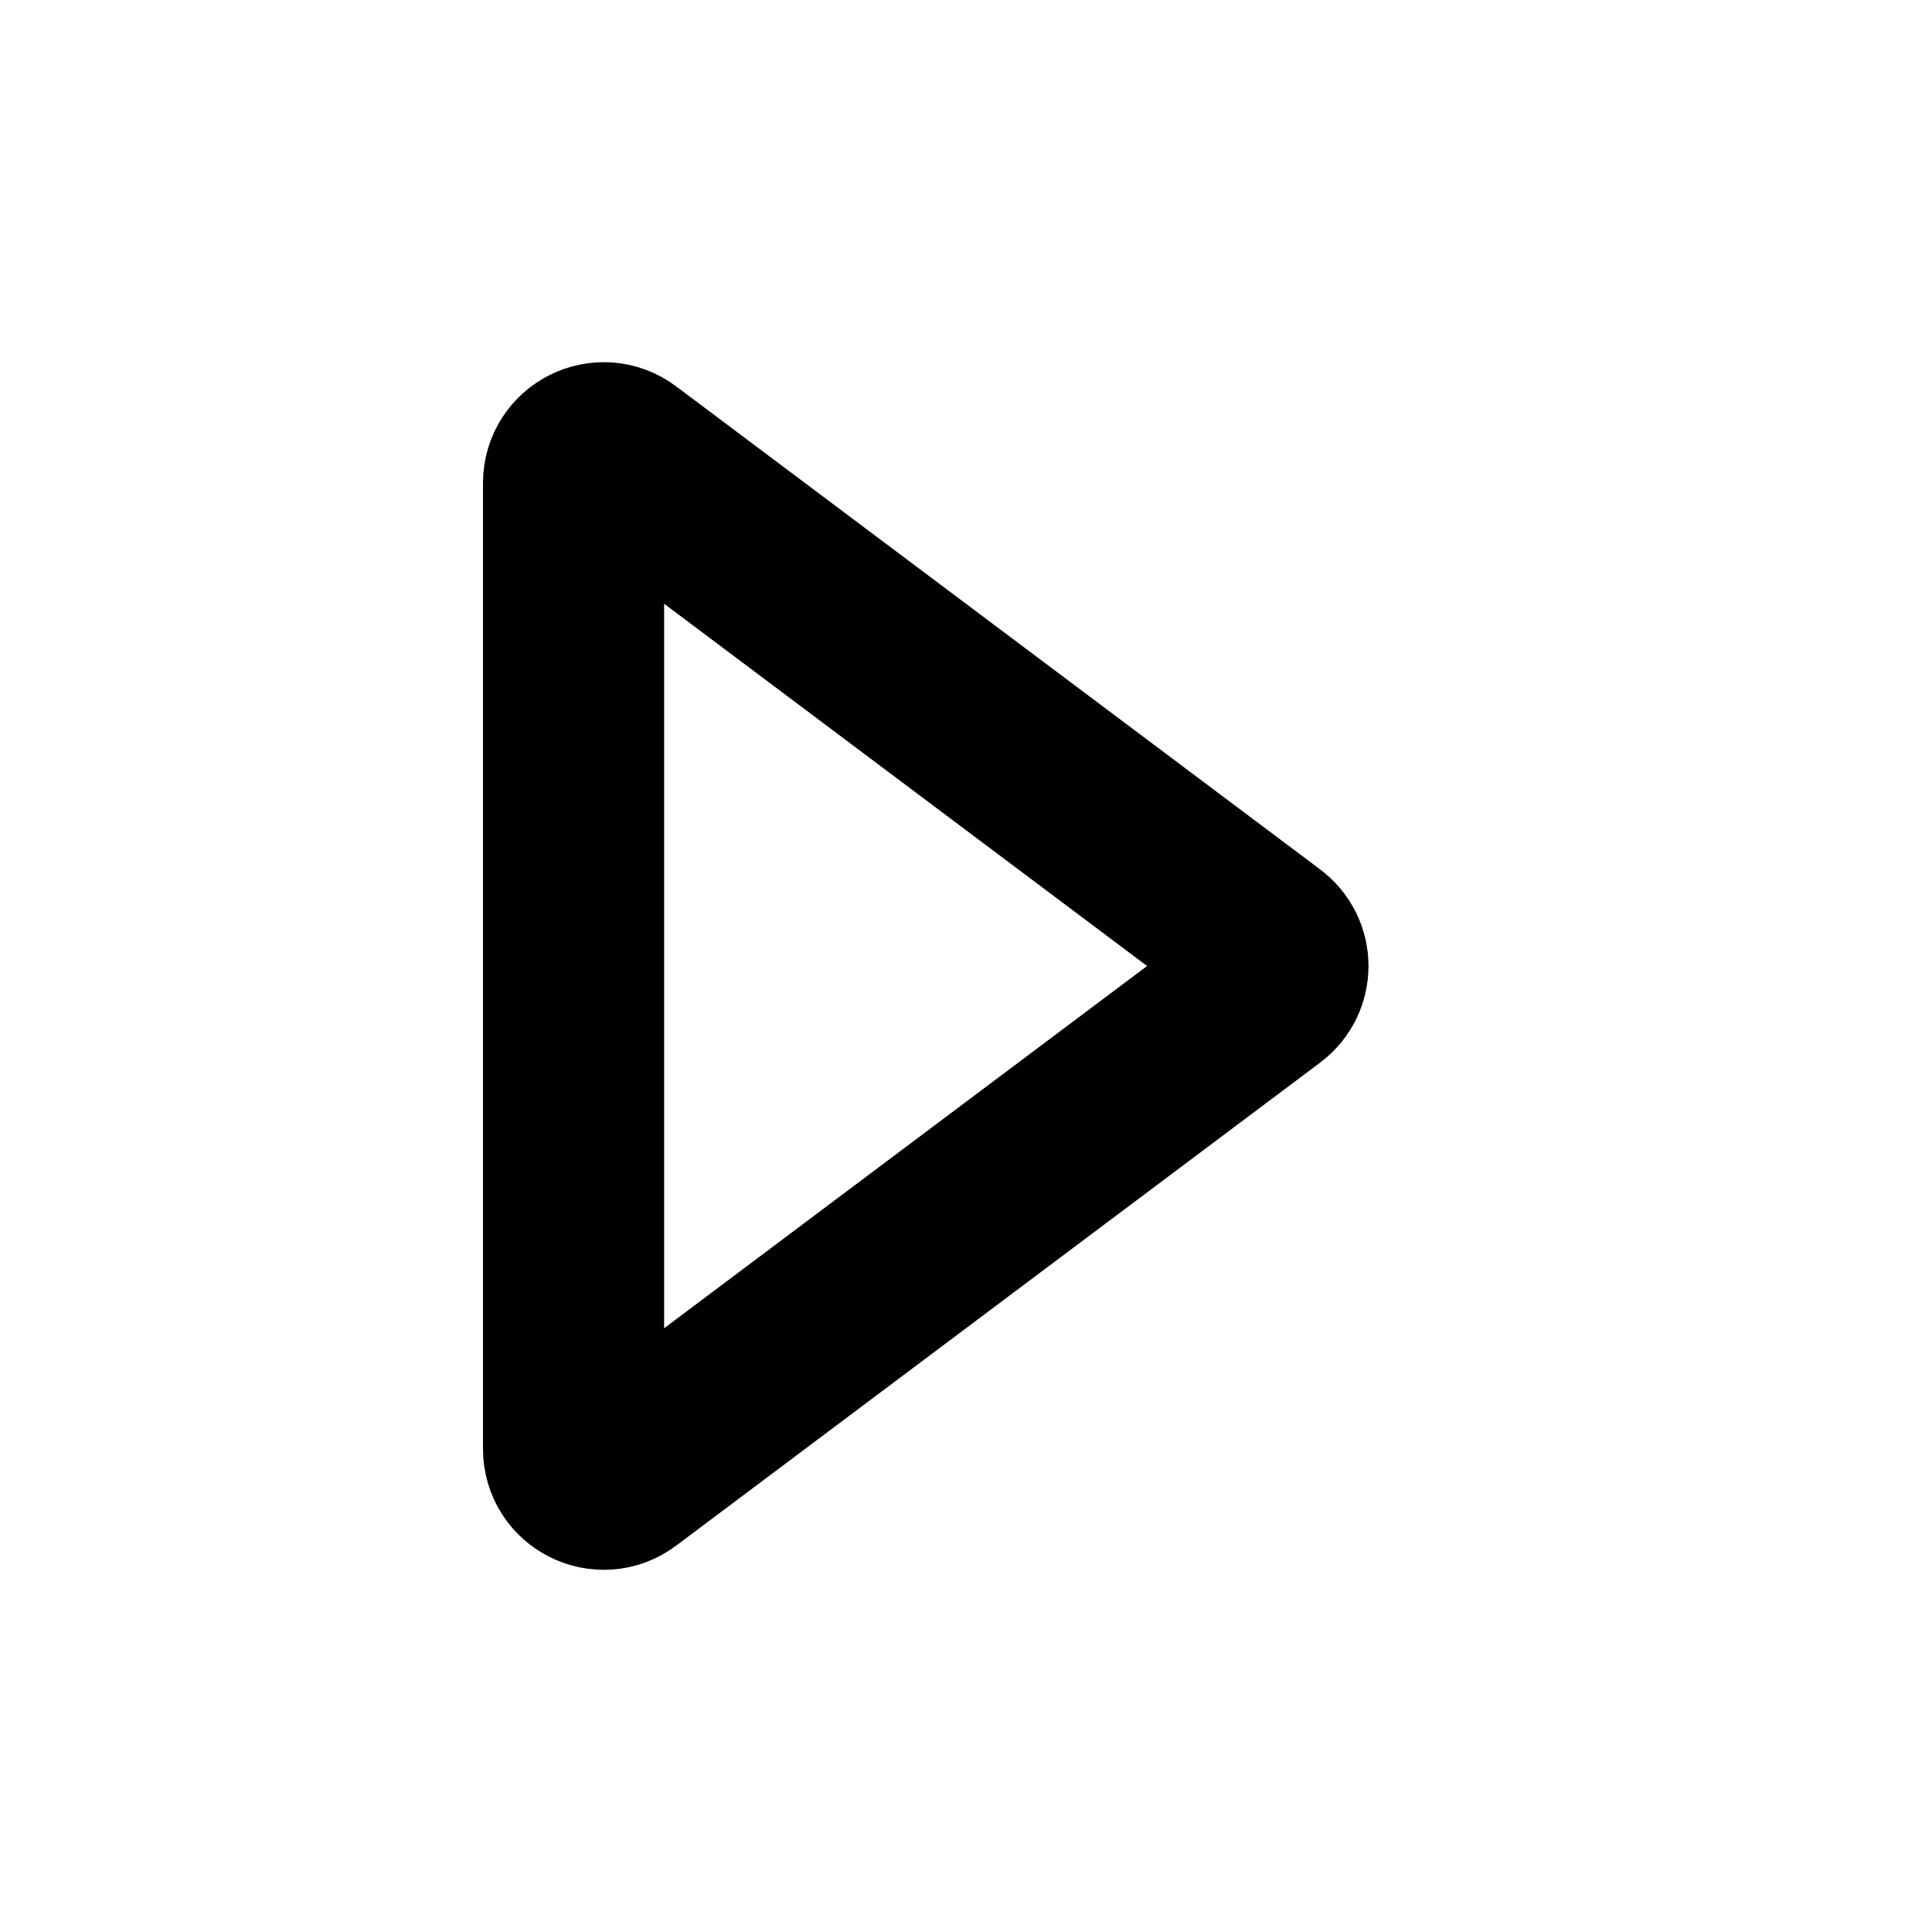
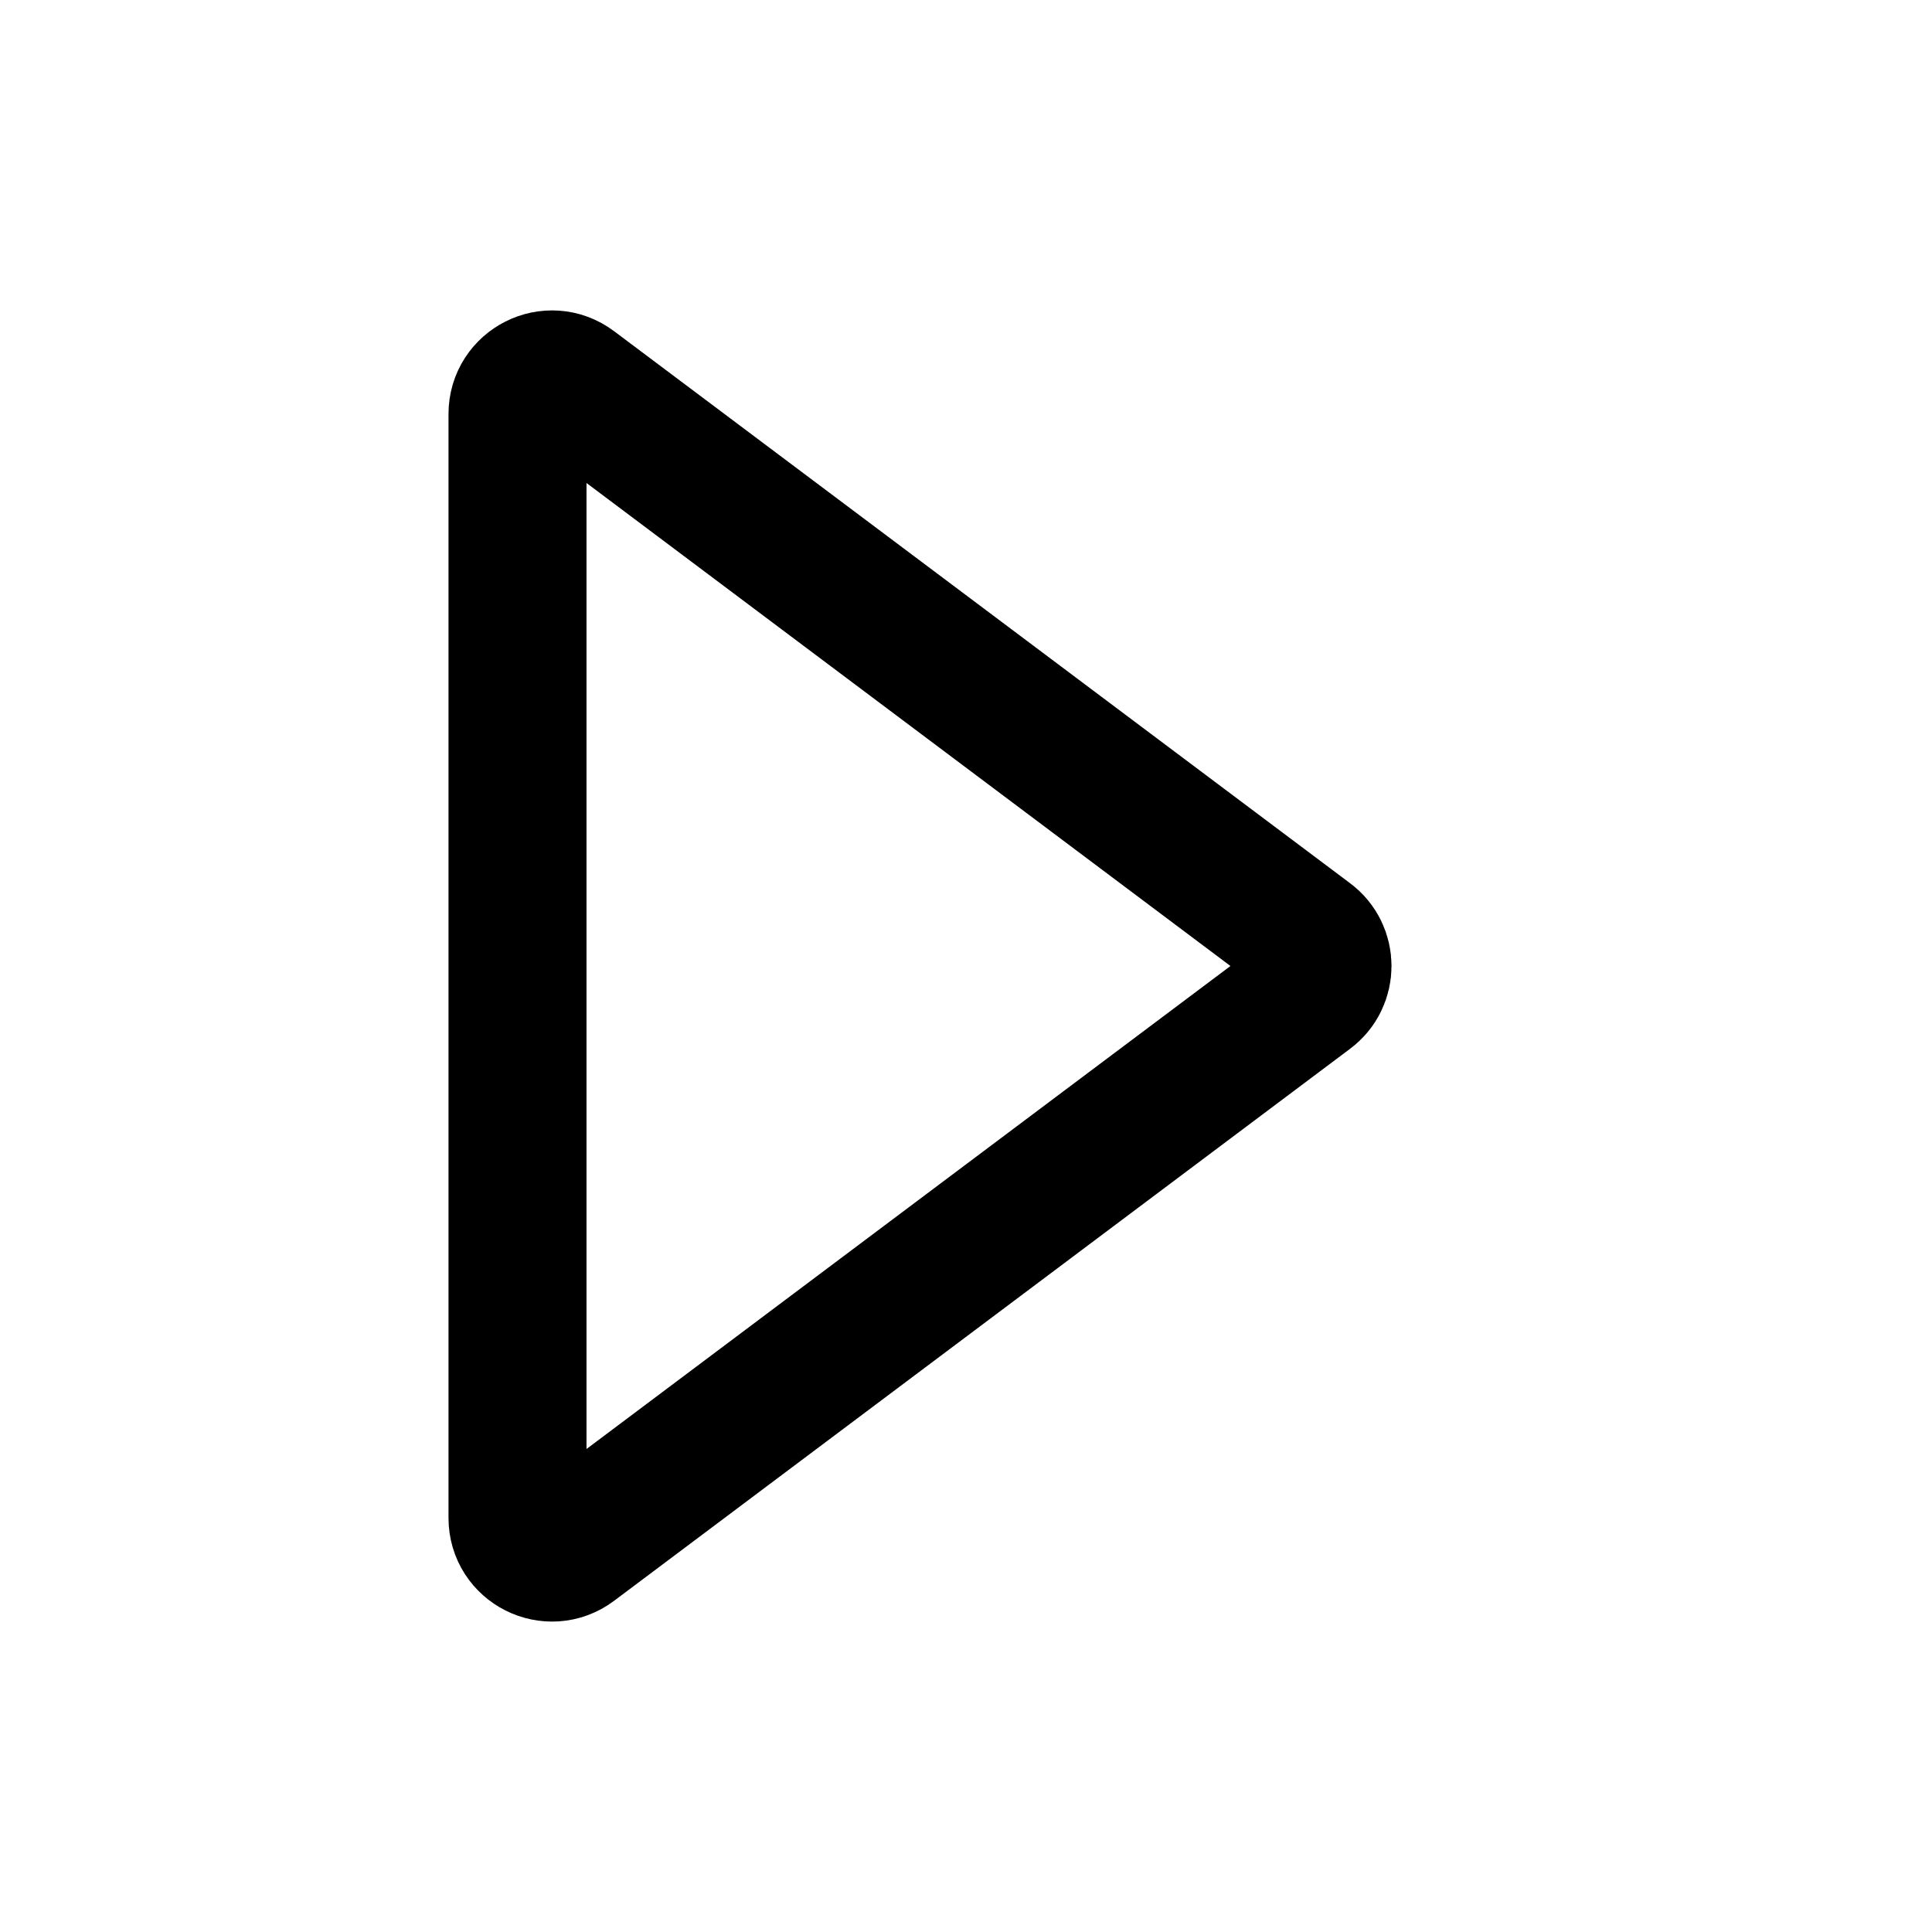
- <svg xmlns="http://www.w3.org/2000/svg" width="16" height="16" viewBox="0 0 16 16" fill="none">
-   <path d="M5.15 12.2C4.985 12.324 4.75 12.206 4.75 12L4.75 4C4.75 3.794 4.985 3.676 5.15 3.8L10.483 7.8C10.617 7.9 10.617 8.1 10.483 8.2L5.15 12.2Z" stroke="currentColor" stroke-width="1.5" fill="none" />
+ <svg xmlns="http://www.w3.org/2000/svg" width="14" height="14" viewBox="0 0 14 14" fill="none">
+   <path d="M4.15 11.2C3.985 11.324 3.75 11.206 3.75 11V3C3.75 2.794 3.985 2.676 4.15 2.8L9.483 6.8C9.617 6.9 9.617 7.1 9.483 7.2L4.15 11.2Z" stroke="currentColor" fill="none" />
</svg>
